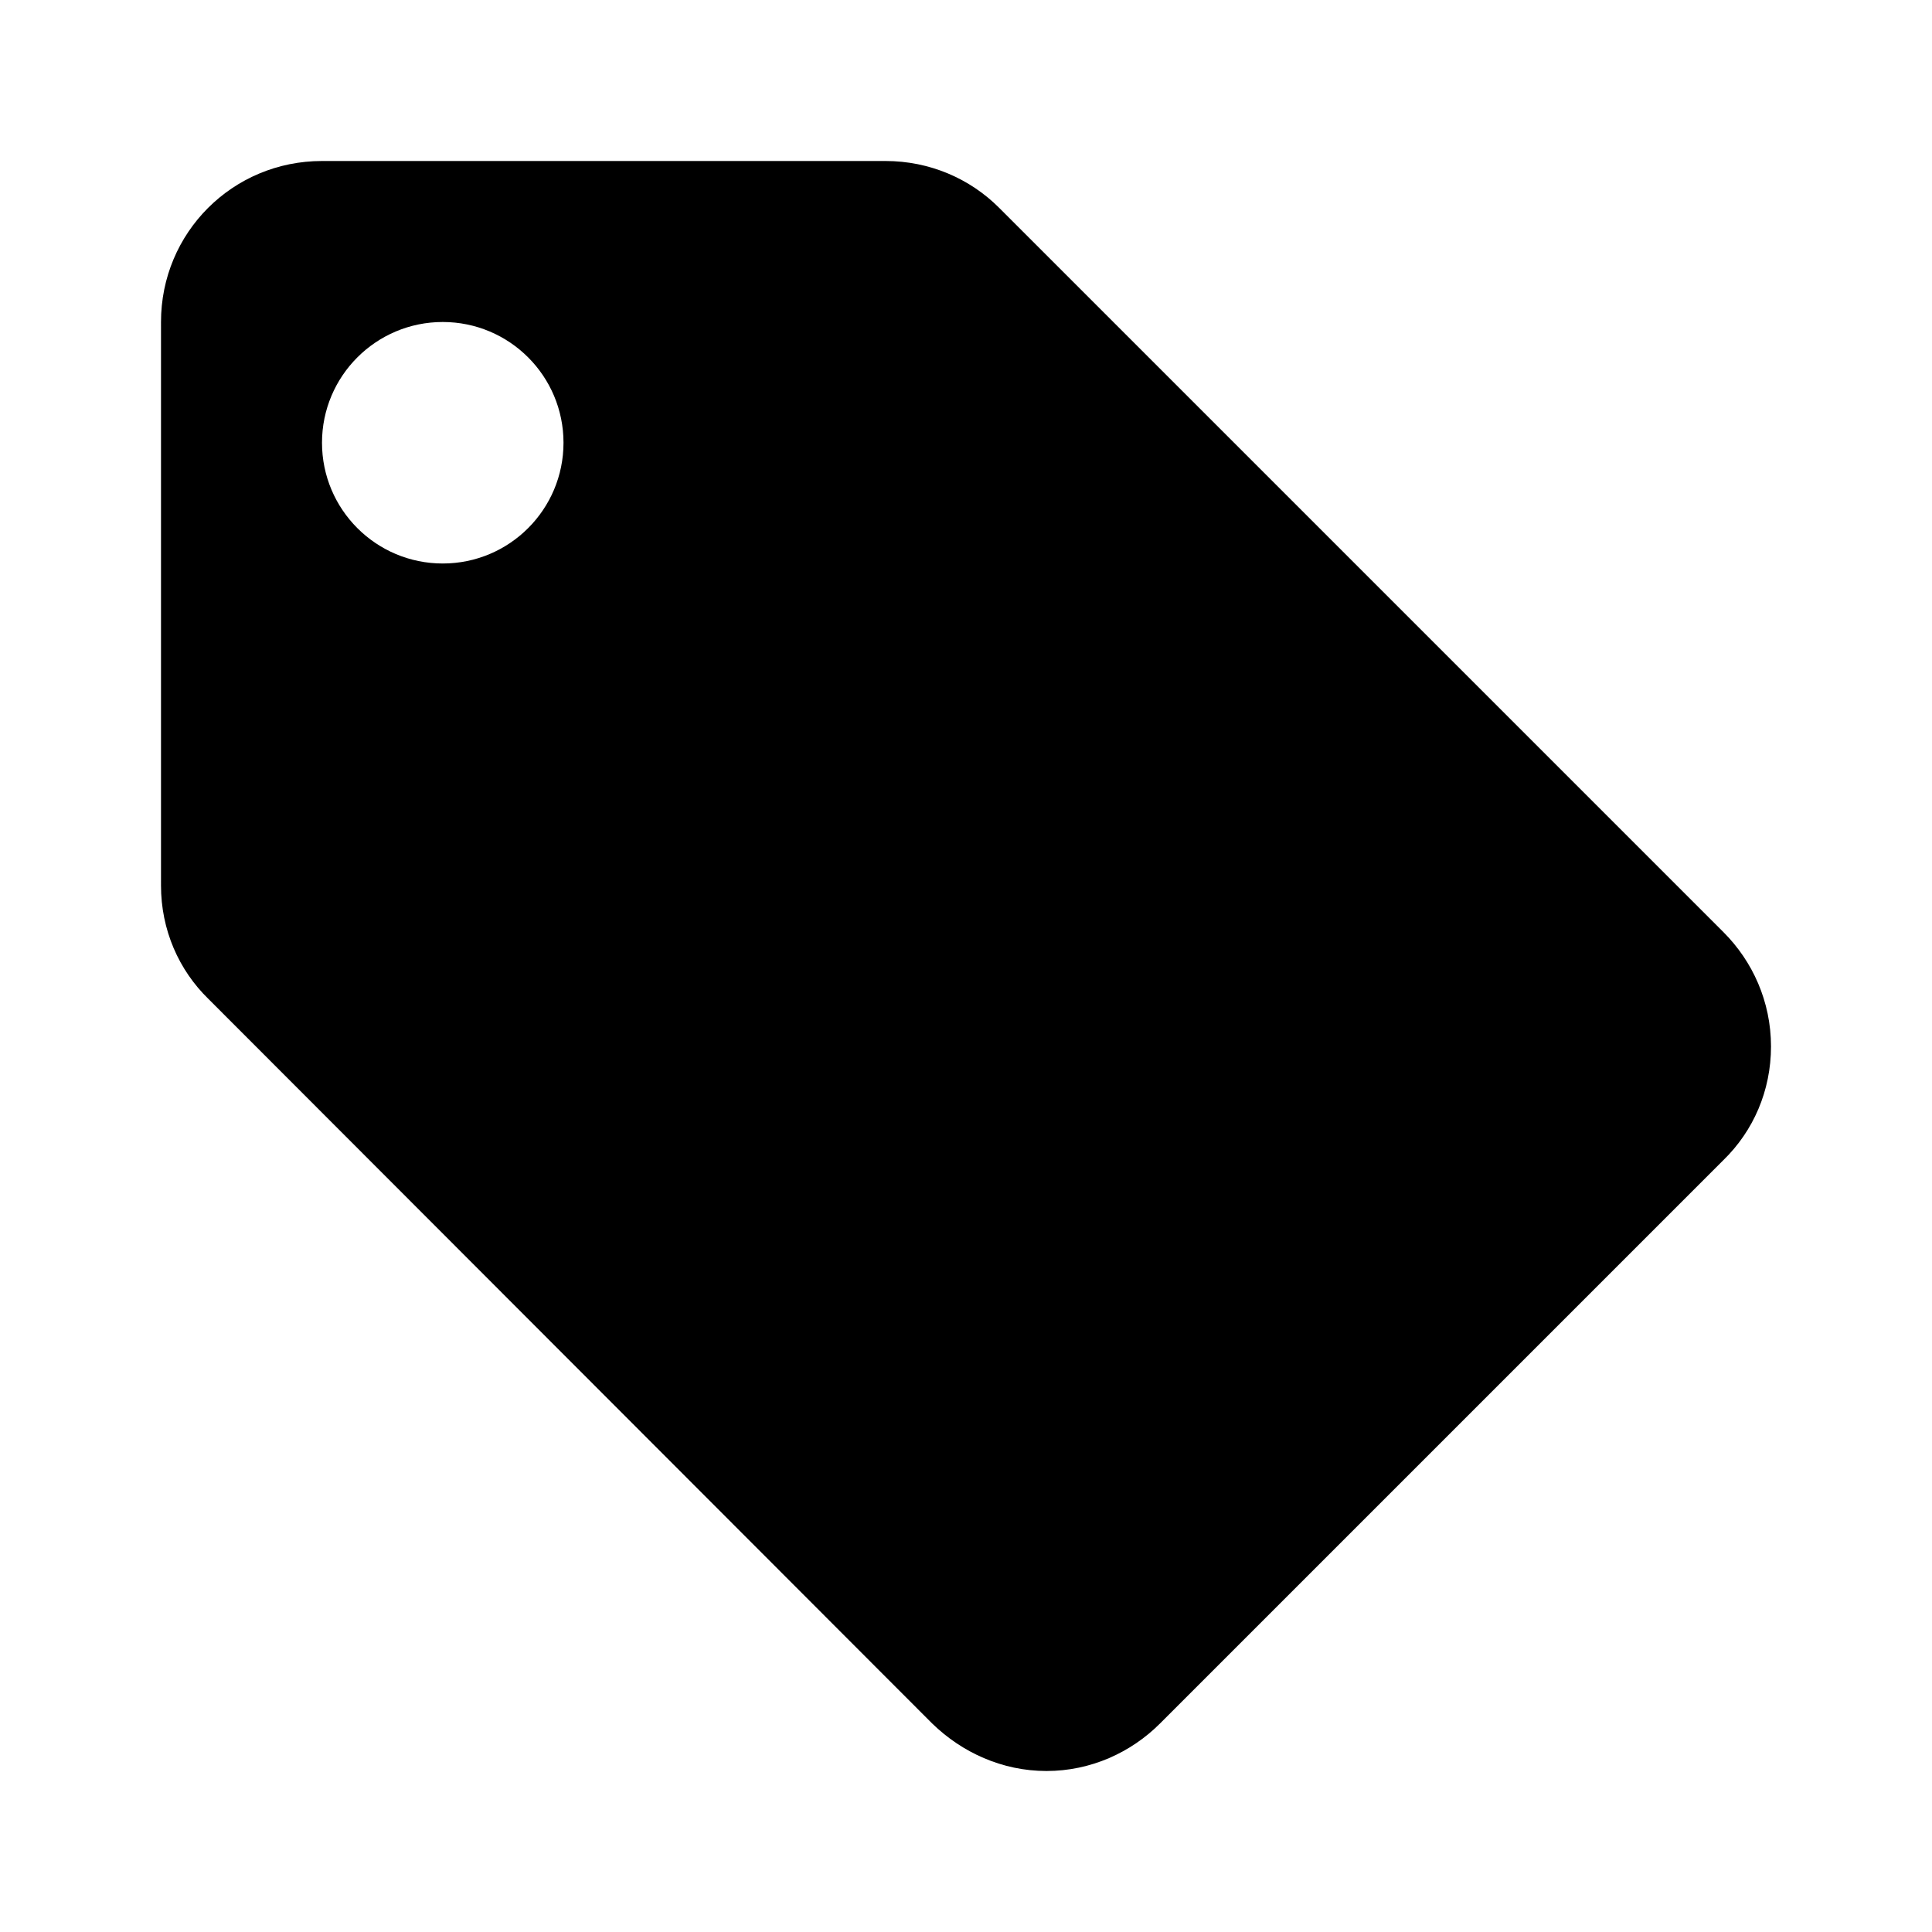
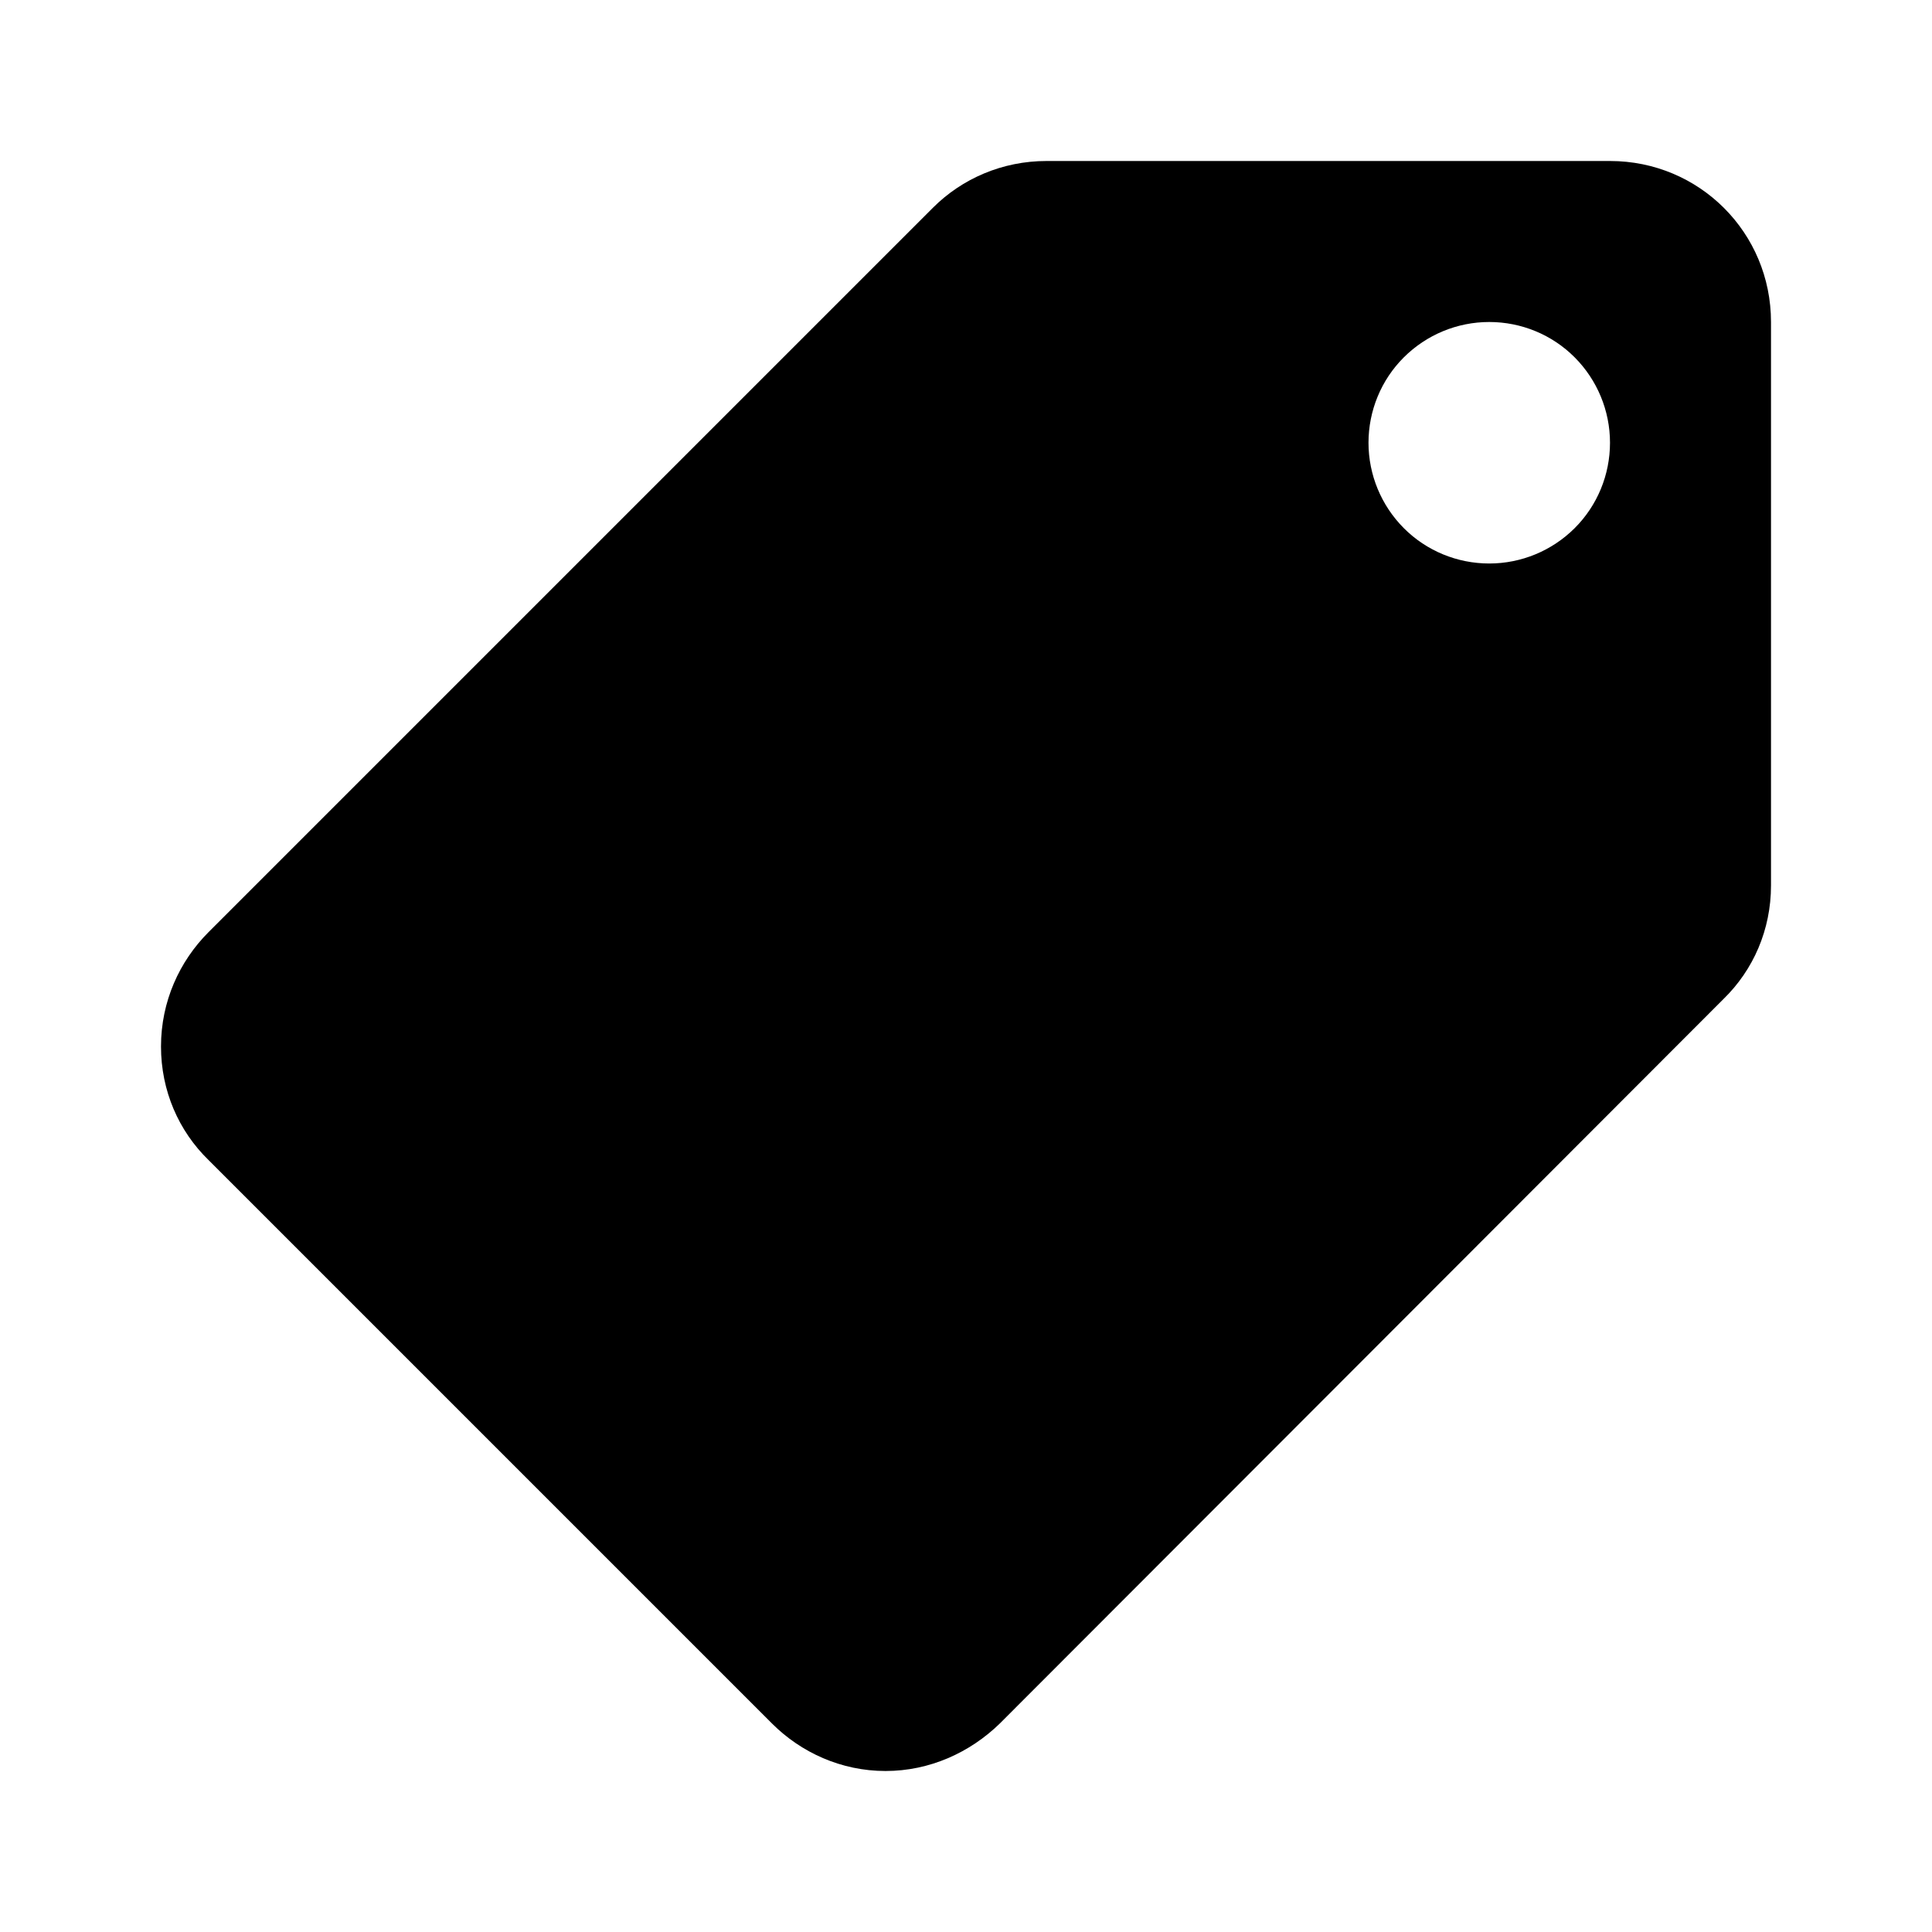
- <svg xmlns="http://www.w3.org/2000/svg" viewBox="0 0 24 24">
-   <path d="m5.5 7a1.5 1.5 0 0 1 -1.5-1.5 1.5 1.5 0 0 1 1.5-1.5 1.5 1.5 0 0 1 1.5 1.5 1.5 1.5 0 0 1 -1.5 1.5m15.91 4.58-9-9c-.36-.36-.86-.58-1.41-.58h-7c-1.11 0-2 .89-2 2v7c0 .55.22 1.05.59 1.41l8.99 9c.37.36.87.59 1.42.59s1.05-.23 1.41-.59l7-7c.37-.36.59-.86.59-1.41 0-.56-.23-1.06-.59-1.42z" />
+ <svg xmlns="http://www.w3.org/2000/svg" fill="none" height="24" viewBox="0 0 24 24" width="24">
+   <path d="m18.5 7c.398 0 .779-.158 1.061-.439s.439-.663.439-1.061-.158-.779-.439-1.061-.663-.439-1.061-.439-.779.158-1.061.439-.439.663-.439 1.061.158.779.439 1.061.663.439 1.061.439zm-15.91 4.58 9-9c.36-.36.86-.58 1.41-.58h7c1.11 0 2 .89 2 2v7c0 .55-.22 1.05-.59 1.41l-8.99 9c-.37.36-.87.59-1.42.59s-1.05-.23-1.41-.59l-7-7c-.37-.36-.59-.86-.59-1.41 0-.56.23-1.06.59-1.42z" fill="#000" />
</svg>
